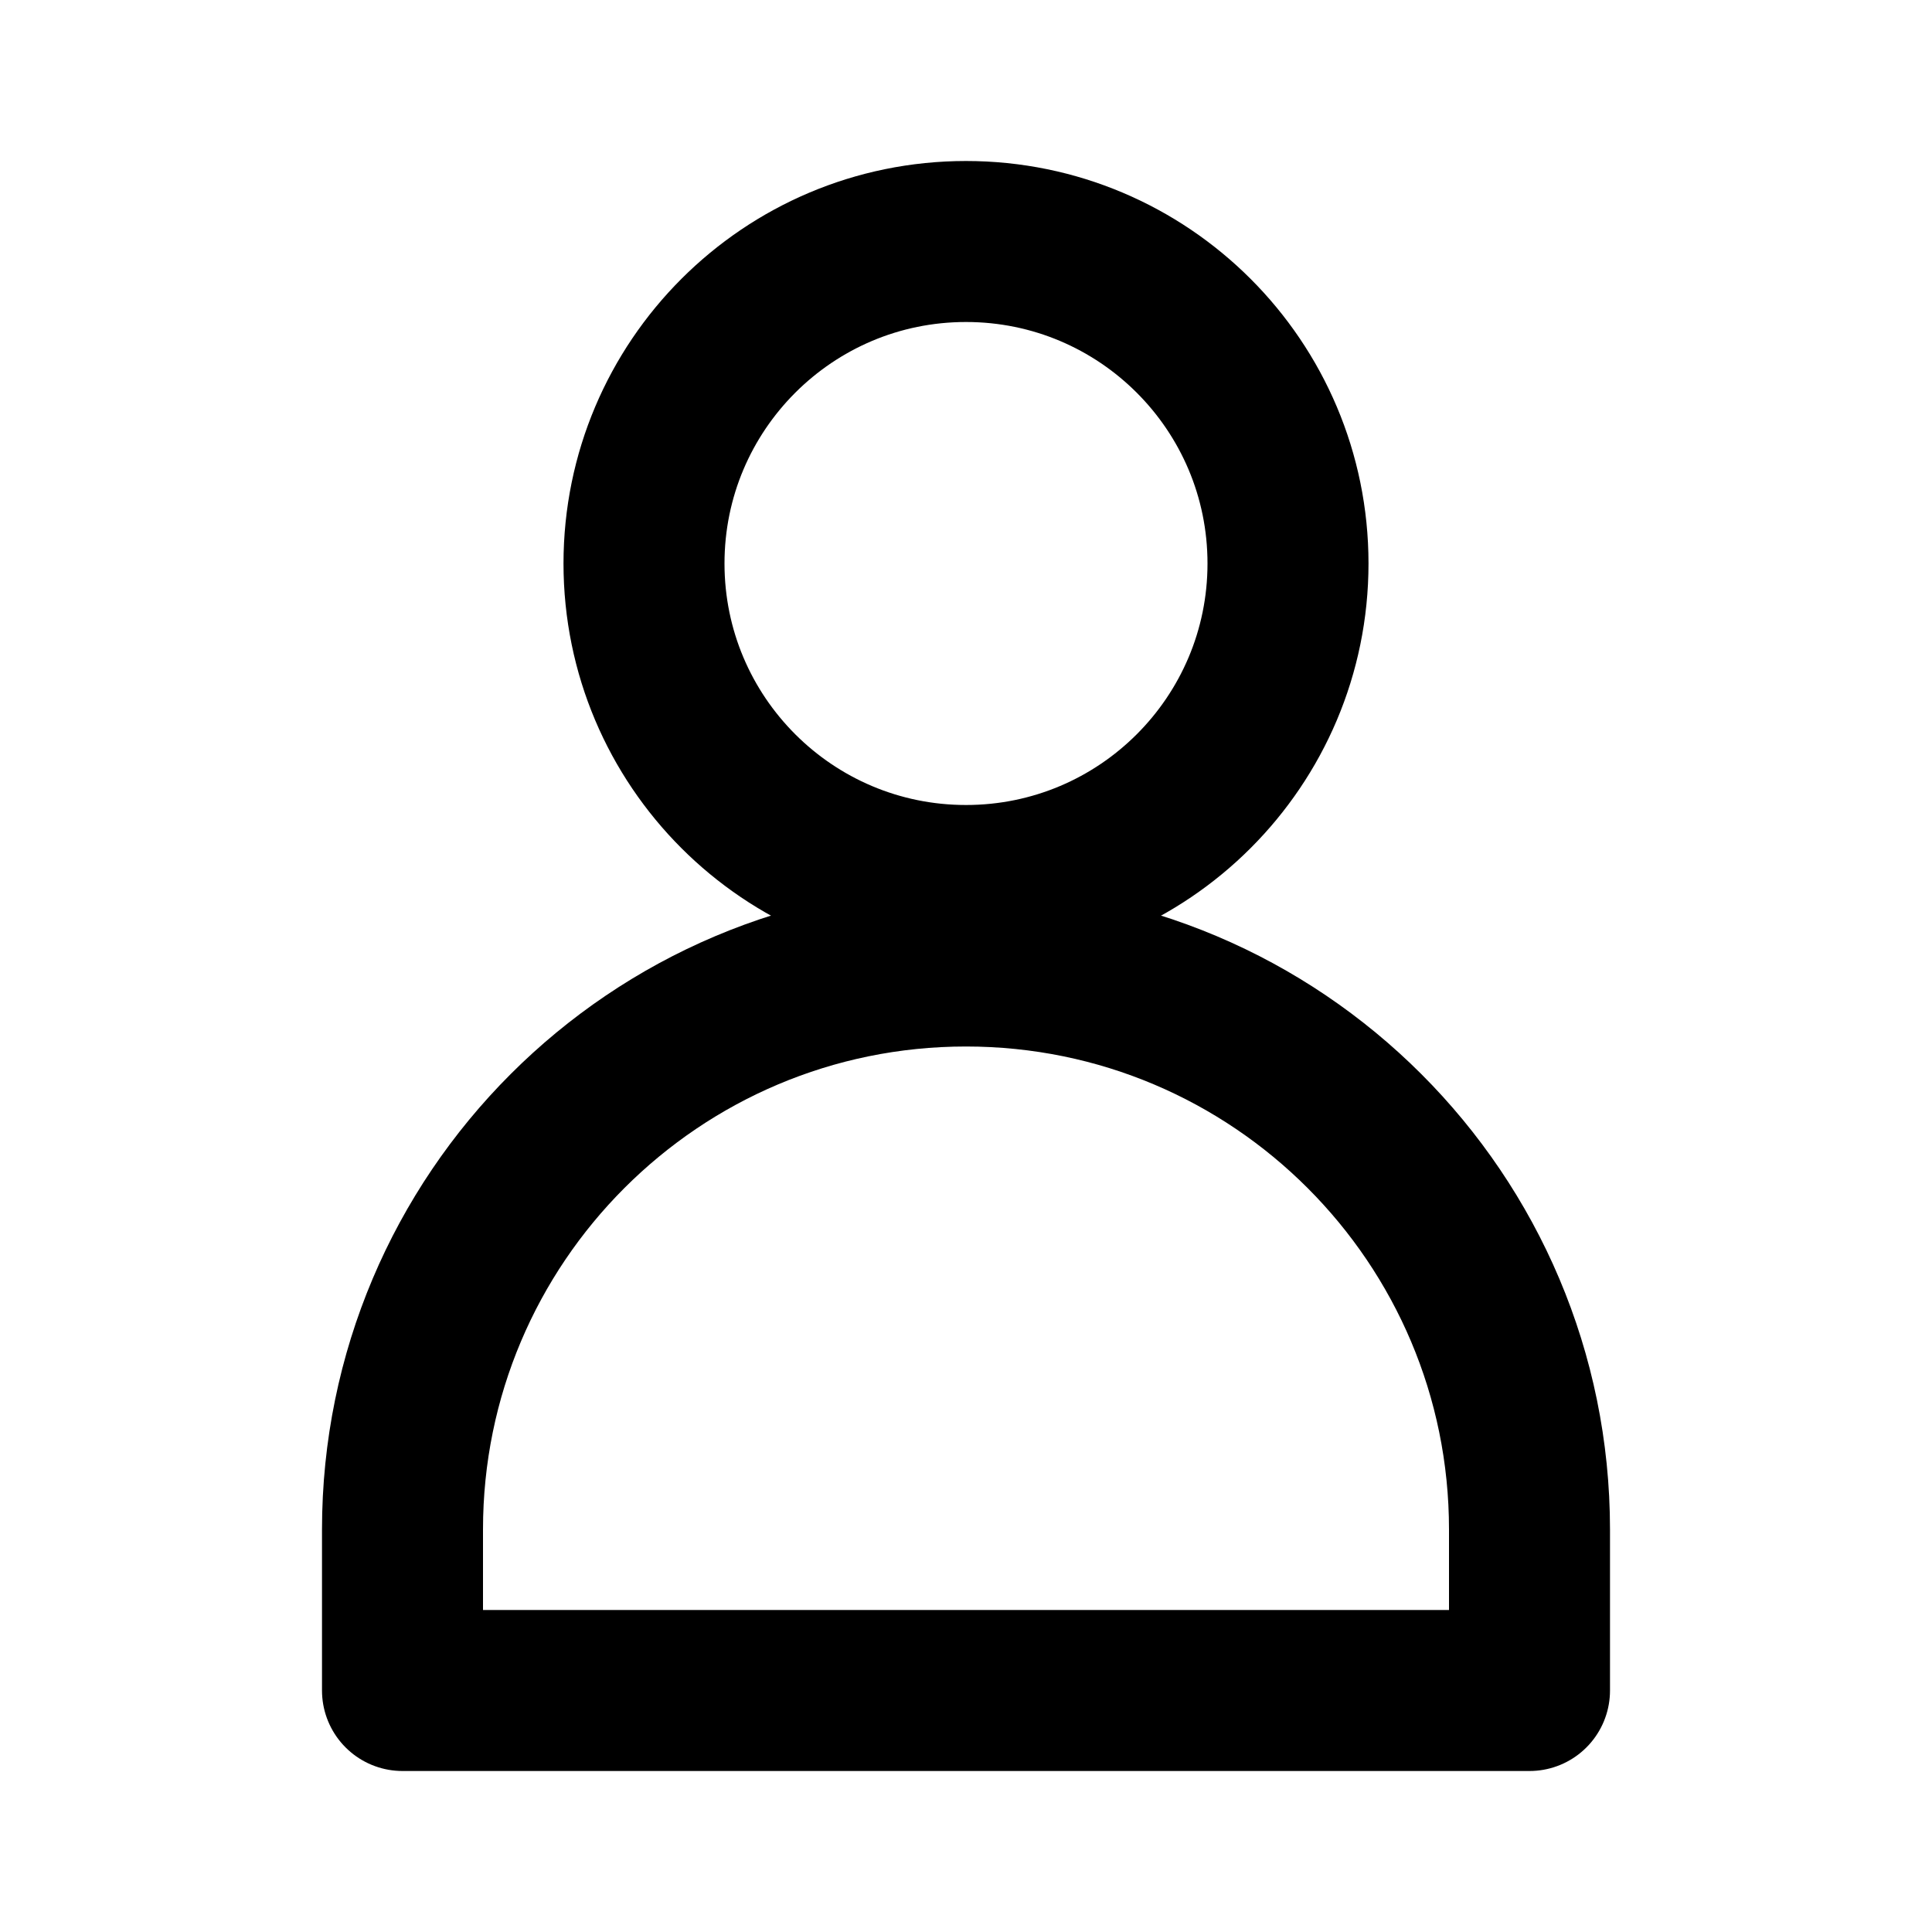
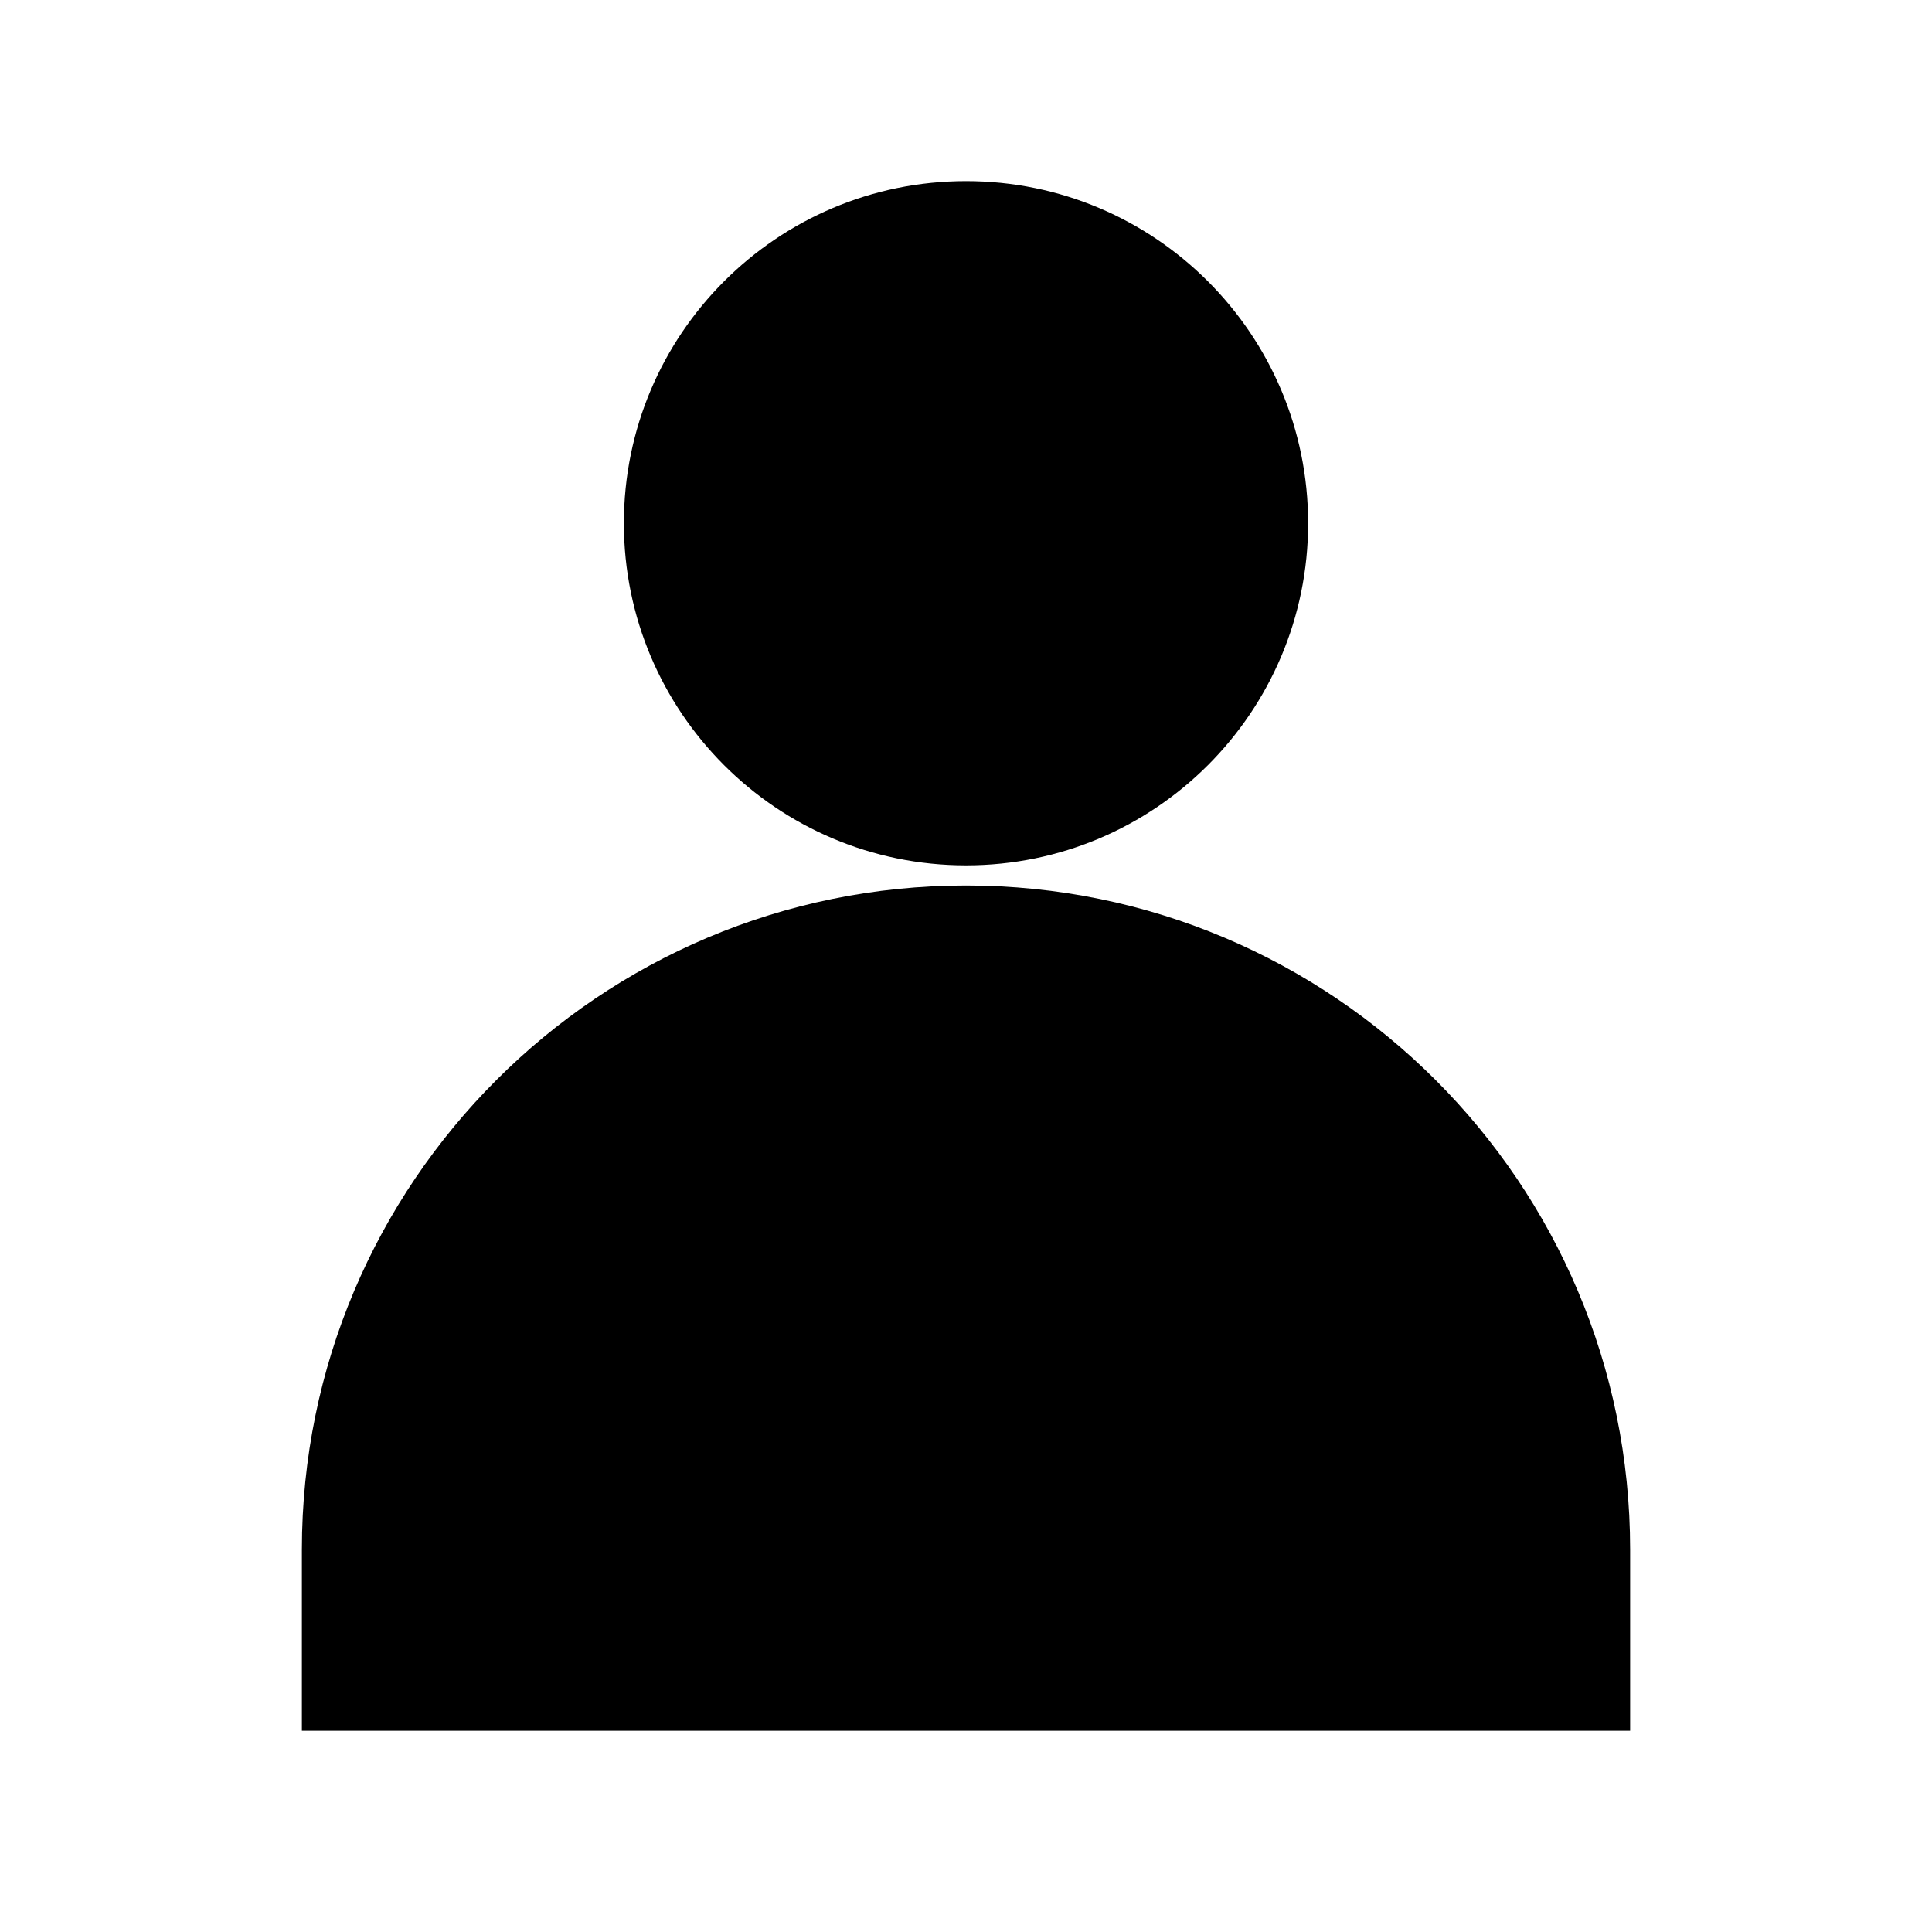
- <svg xmlns="http://www.w3.org/2000/svg" width="24" height="24" viewBox="0 0 24 24" fill="none" stroke="currentColor" stroke-width="2" stroke-linecap="round" stroke-linejoin="round" class="lucide lucide-user-icon lucide-user">
-   <path d="M5 21v-2a7 7 0 0 1 14 0v2H5Z" />
-   <circle cx="12" cy="7" r="4" />
+ <svg xmlns="http://www.w3.org/2000/svg" width="24" height="24" viewBox="0 0 24 24" fill="currentColor">
+   <circle cx="12" cy="6.5" r="4.25" />
+   <path d="M3.75 21.5v-2.25a8.25 8.25 0 0 1 16.5 0v2.25H3.75Z" />
</svg>
